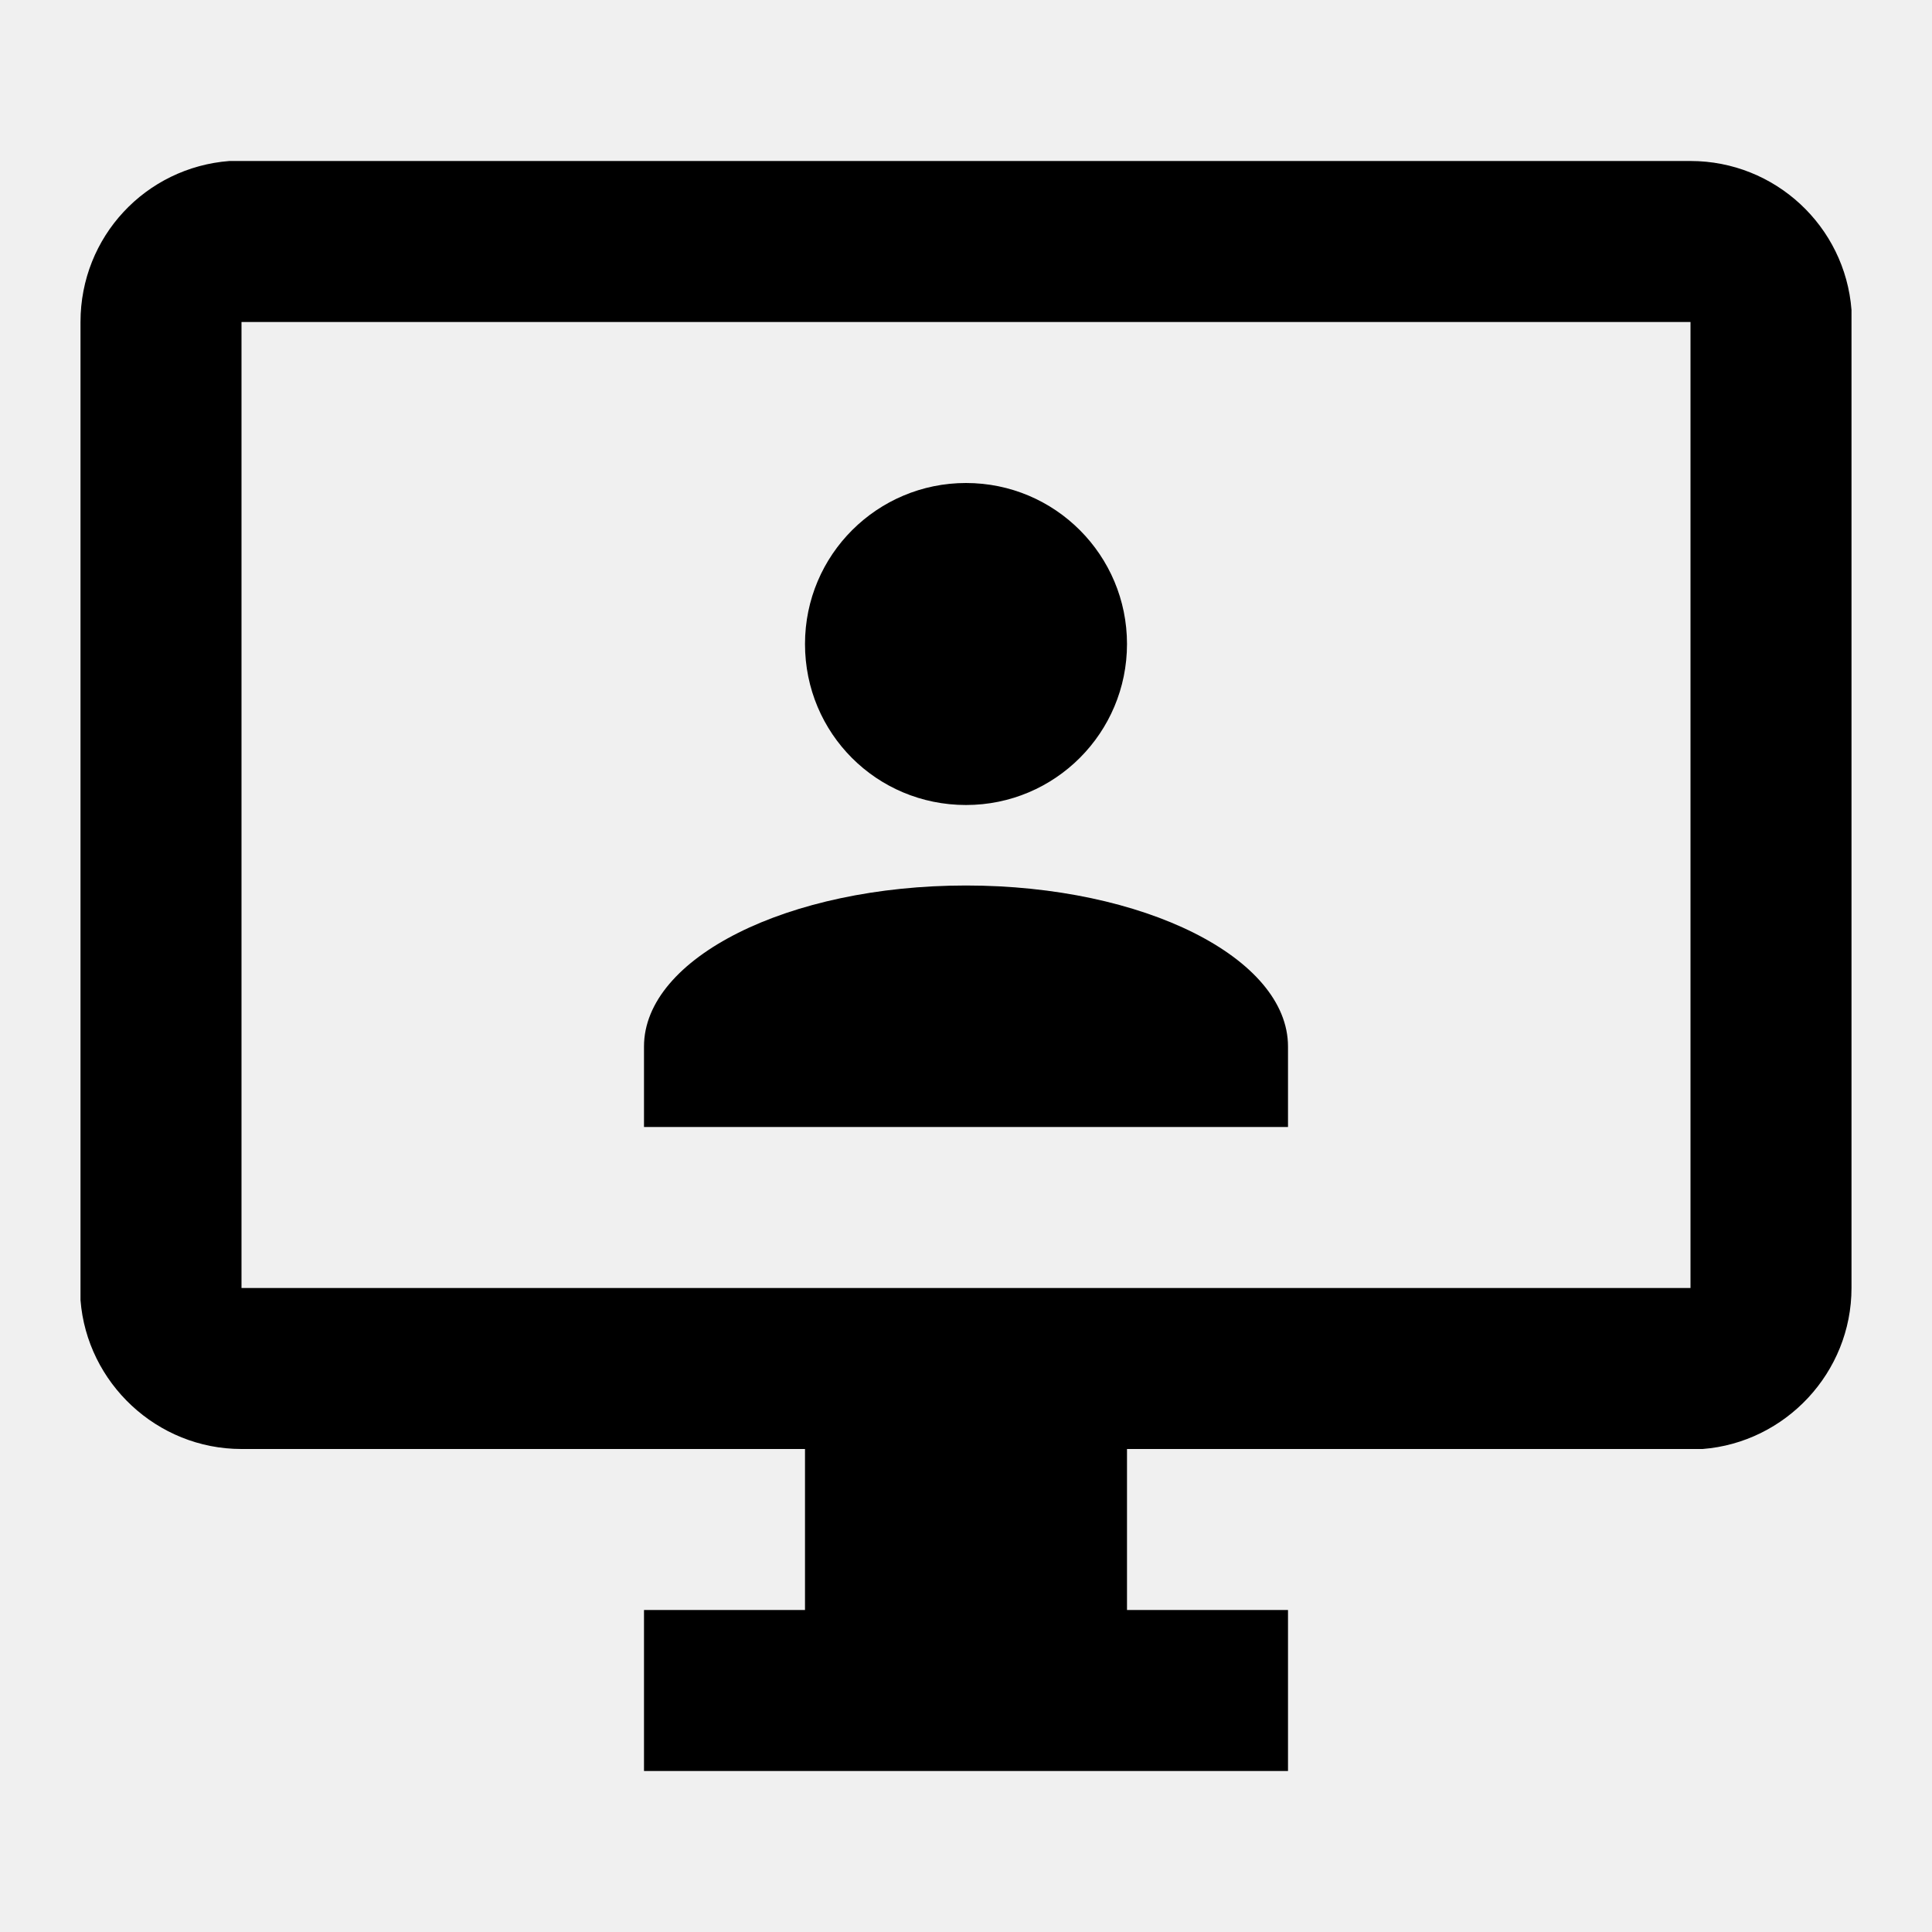
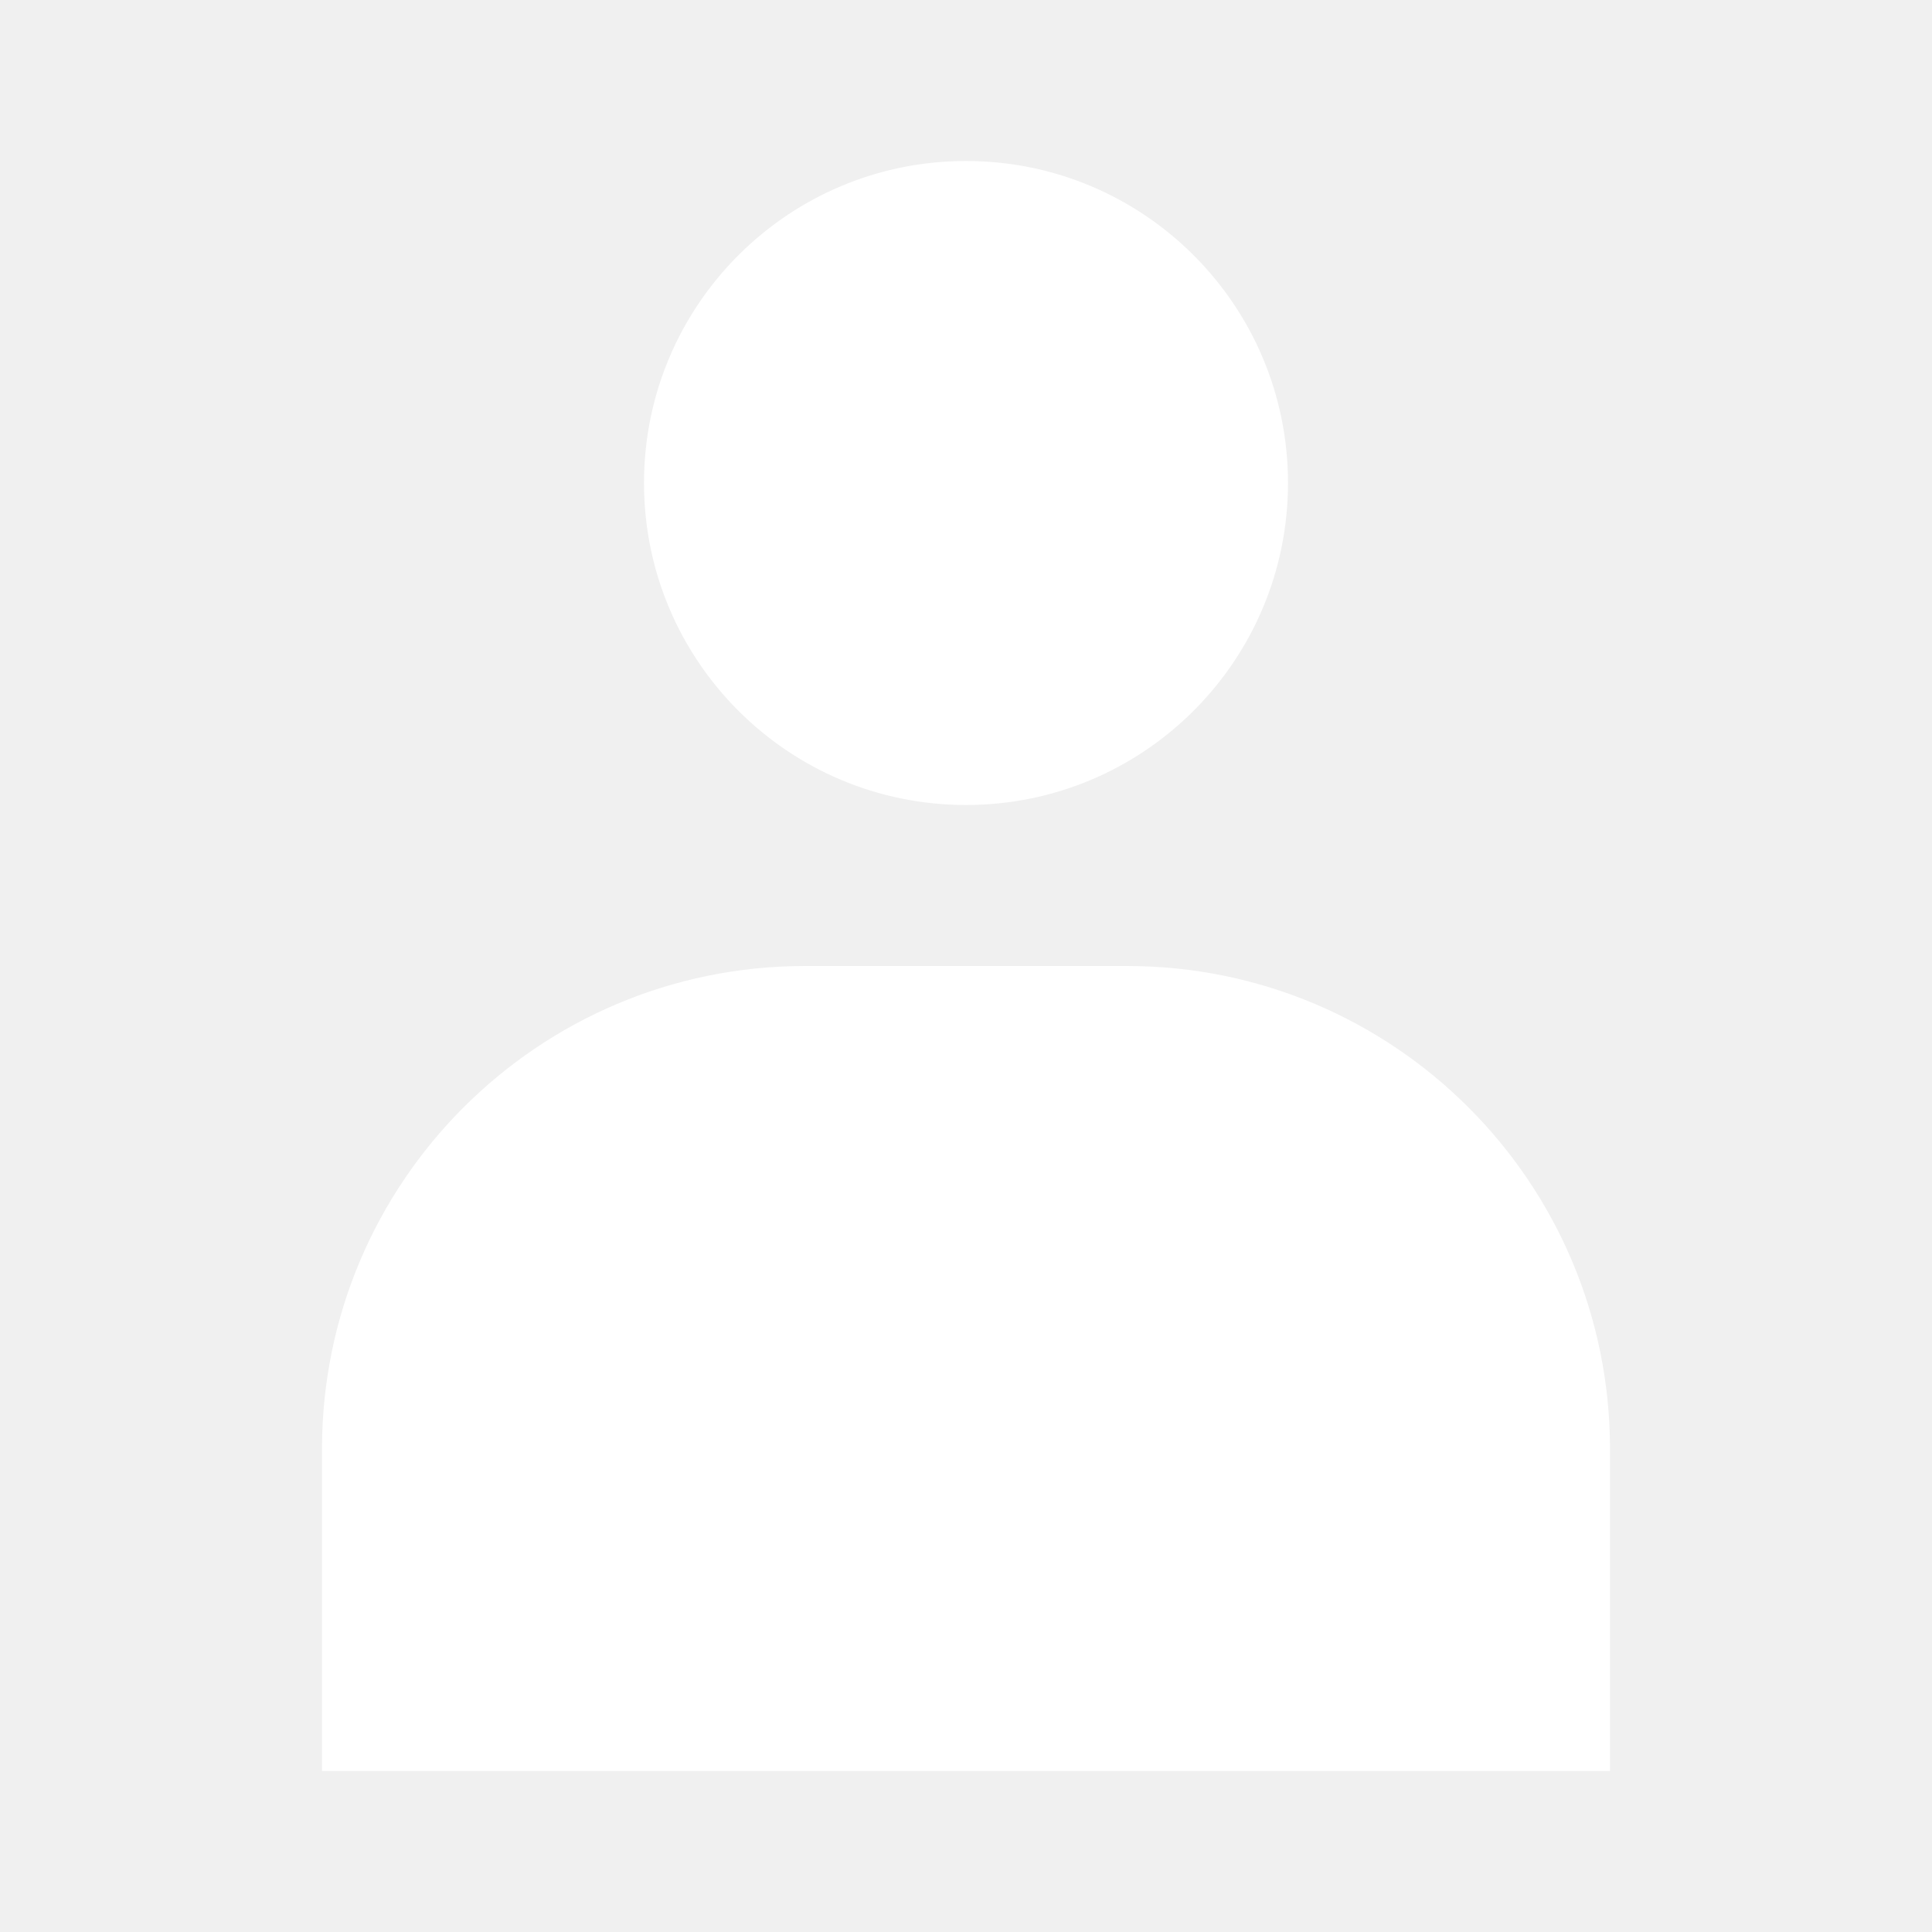
- <svg xmlns="http://www.w3.org/2000/svg" viewBox="0 0 24 24">
-   <path d="M21 2C22.05 2 22.92 2.81 23 3.85L23 4V16C23 17.05 22.18 17.92 21.15 18L21 18H14V20H16V22H8V20H10V18H3C1.95 18 1.08 17.18 1 16.15L1 16V4C1 2.94 1.81 2.08 2.85 2L3 2H21M21 4H3V16H21V4M12 11C14.21 11 16 11.9 16 13V14H8V13C8 11.9 9.79 11 12 11M12 6C13.11 6 14 6.9 14 8S13.11 10 12 10 10 9.11 10 8 10.9 6 12 6Z" />
+ <svg xmlns="http://www.w3.org/2000/svg" width="15px" height="15px" viewBox="0 0 512 512" version="1.1">
+   <g id="Page-1" stroke="none" stroke-width="1" fill="none" fill-rule="evenodd">
+     <g id="icon" fill="#FFFFFF" transform="translate(85.33333, 42.66667)">
+       <path d="M170.667,170.667 C217.795,170.667 256,132.462 256,85.333 C256,38.205 217.795,7.10542736e-15 170.667,7.10542736e-15 C123.538,7.10542736e-15 85.333,38.205 85.333,85.333 C85.333,132.462 123.538,170.667 170.667,170.667 Z M213.333,213.333 L128,213.333 C57.308,213.333 1.42108547e-14,270.641 1.42108547e-14,341.333 L1.42108547e-14,426.667 L341.333,426.667 L341.333,341.333 C341.333,270.641 284.026,213.333 213.333,213.333 Z" id="user">
+ 
+ </path>
+     </g>
+   </g>
</svg>
